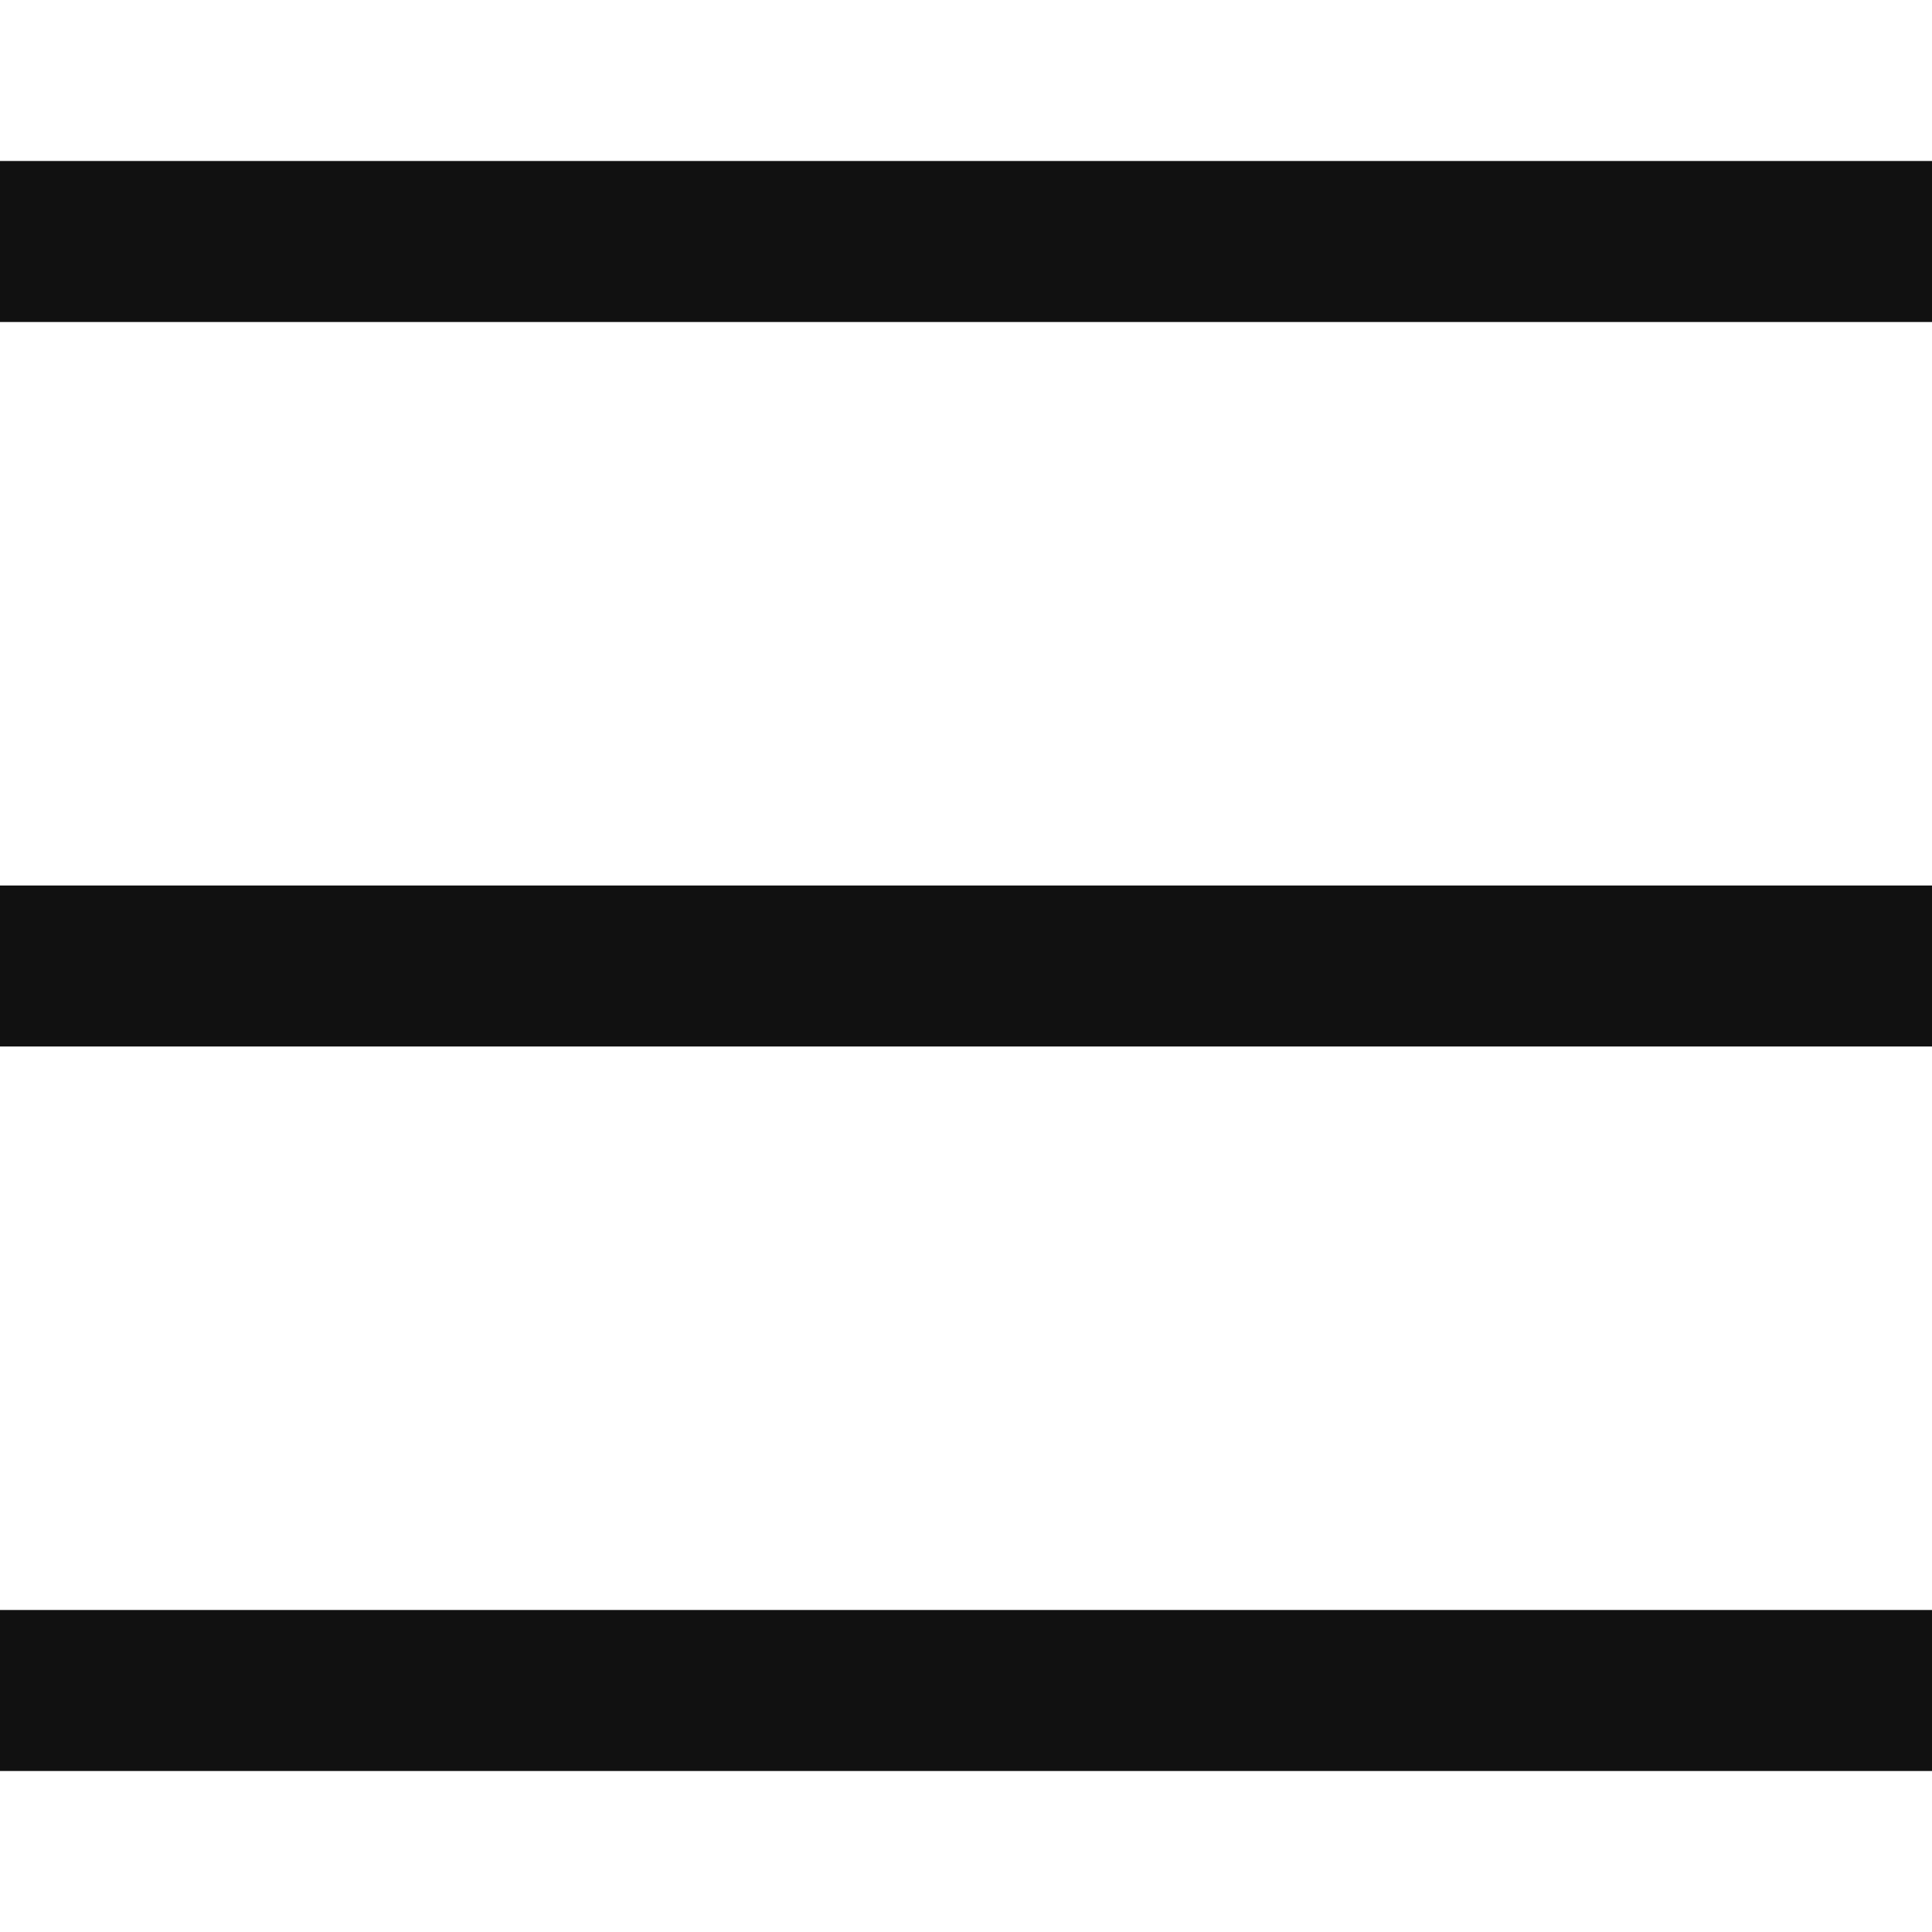
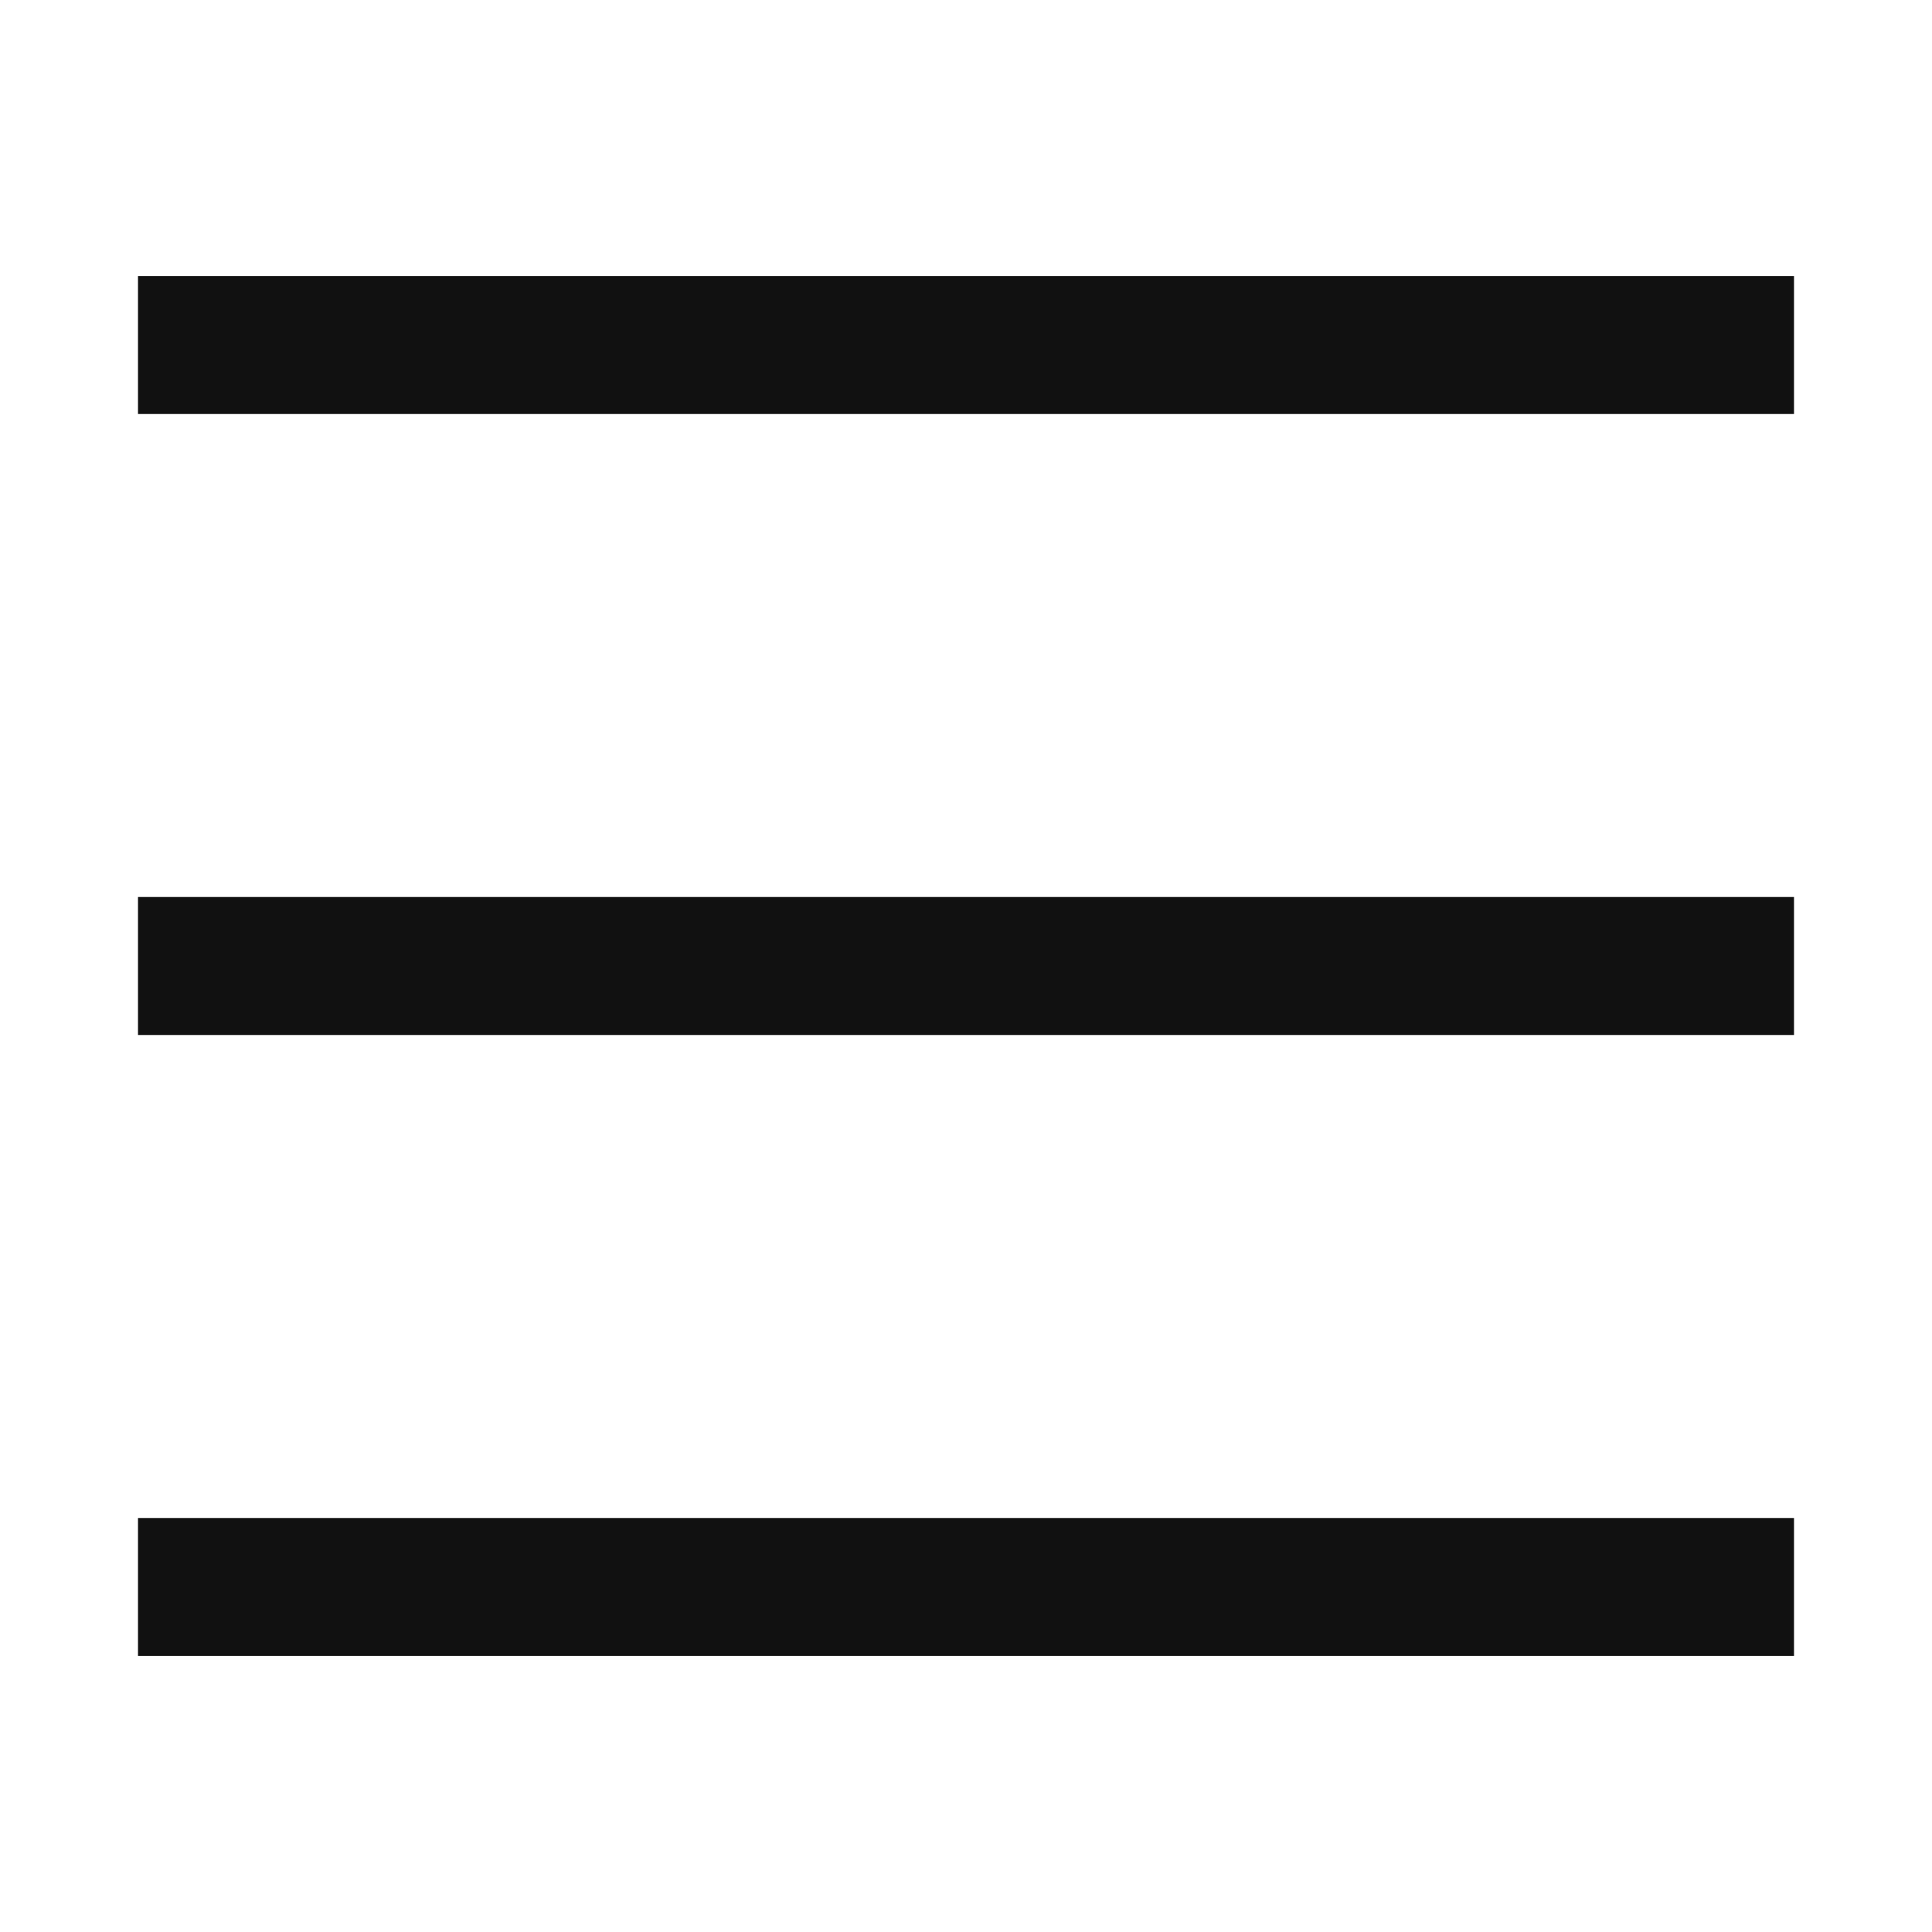
- <svg xmlns="http://www.w3.org/2000/svg" width="24" height="24" viewBox="0 0 24 24" fill="none">
-   <rect y="2" width="24" height="2" fill="#111111" />
-   <rect y="11" width="24" height="2" fill="#111111" />
-   <rect y="20" width="24" height="2" fill="#111111" />
+ <svg xmlns="http://www.w3.org/2000/svg" width="28" height="28" viewBox="0 0 28 28" fill="none">
+   <rect x="2" y="4" width="24" height="2" fill="#111111" />
+   <rect x="2" y="13" width="24" height="2" fill="#111111" />
+   <rect x="2" y="22" width="24" height="2" fill="#111111" />
</svg>
